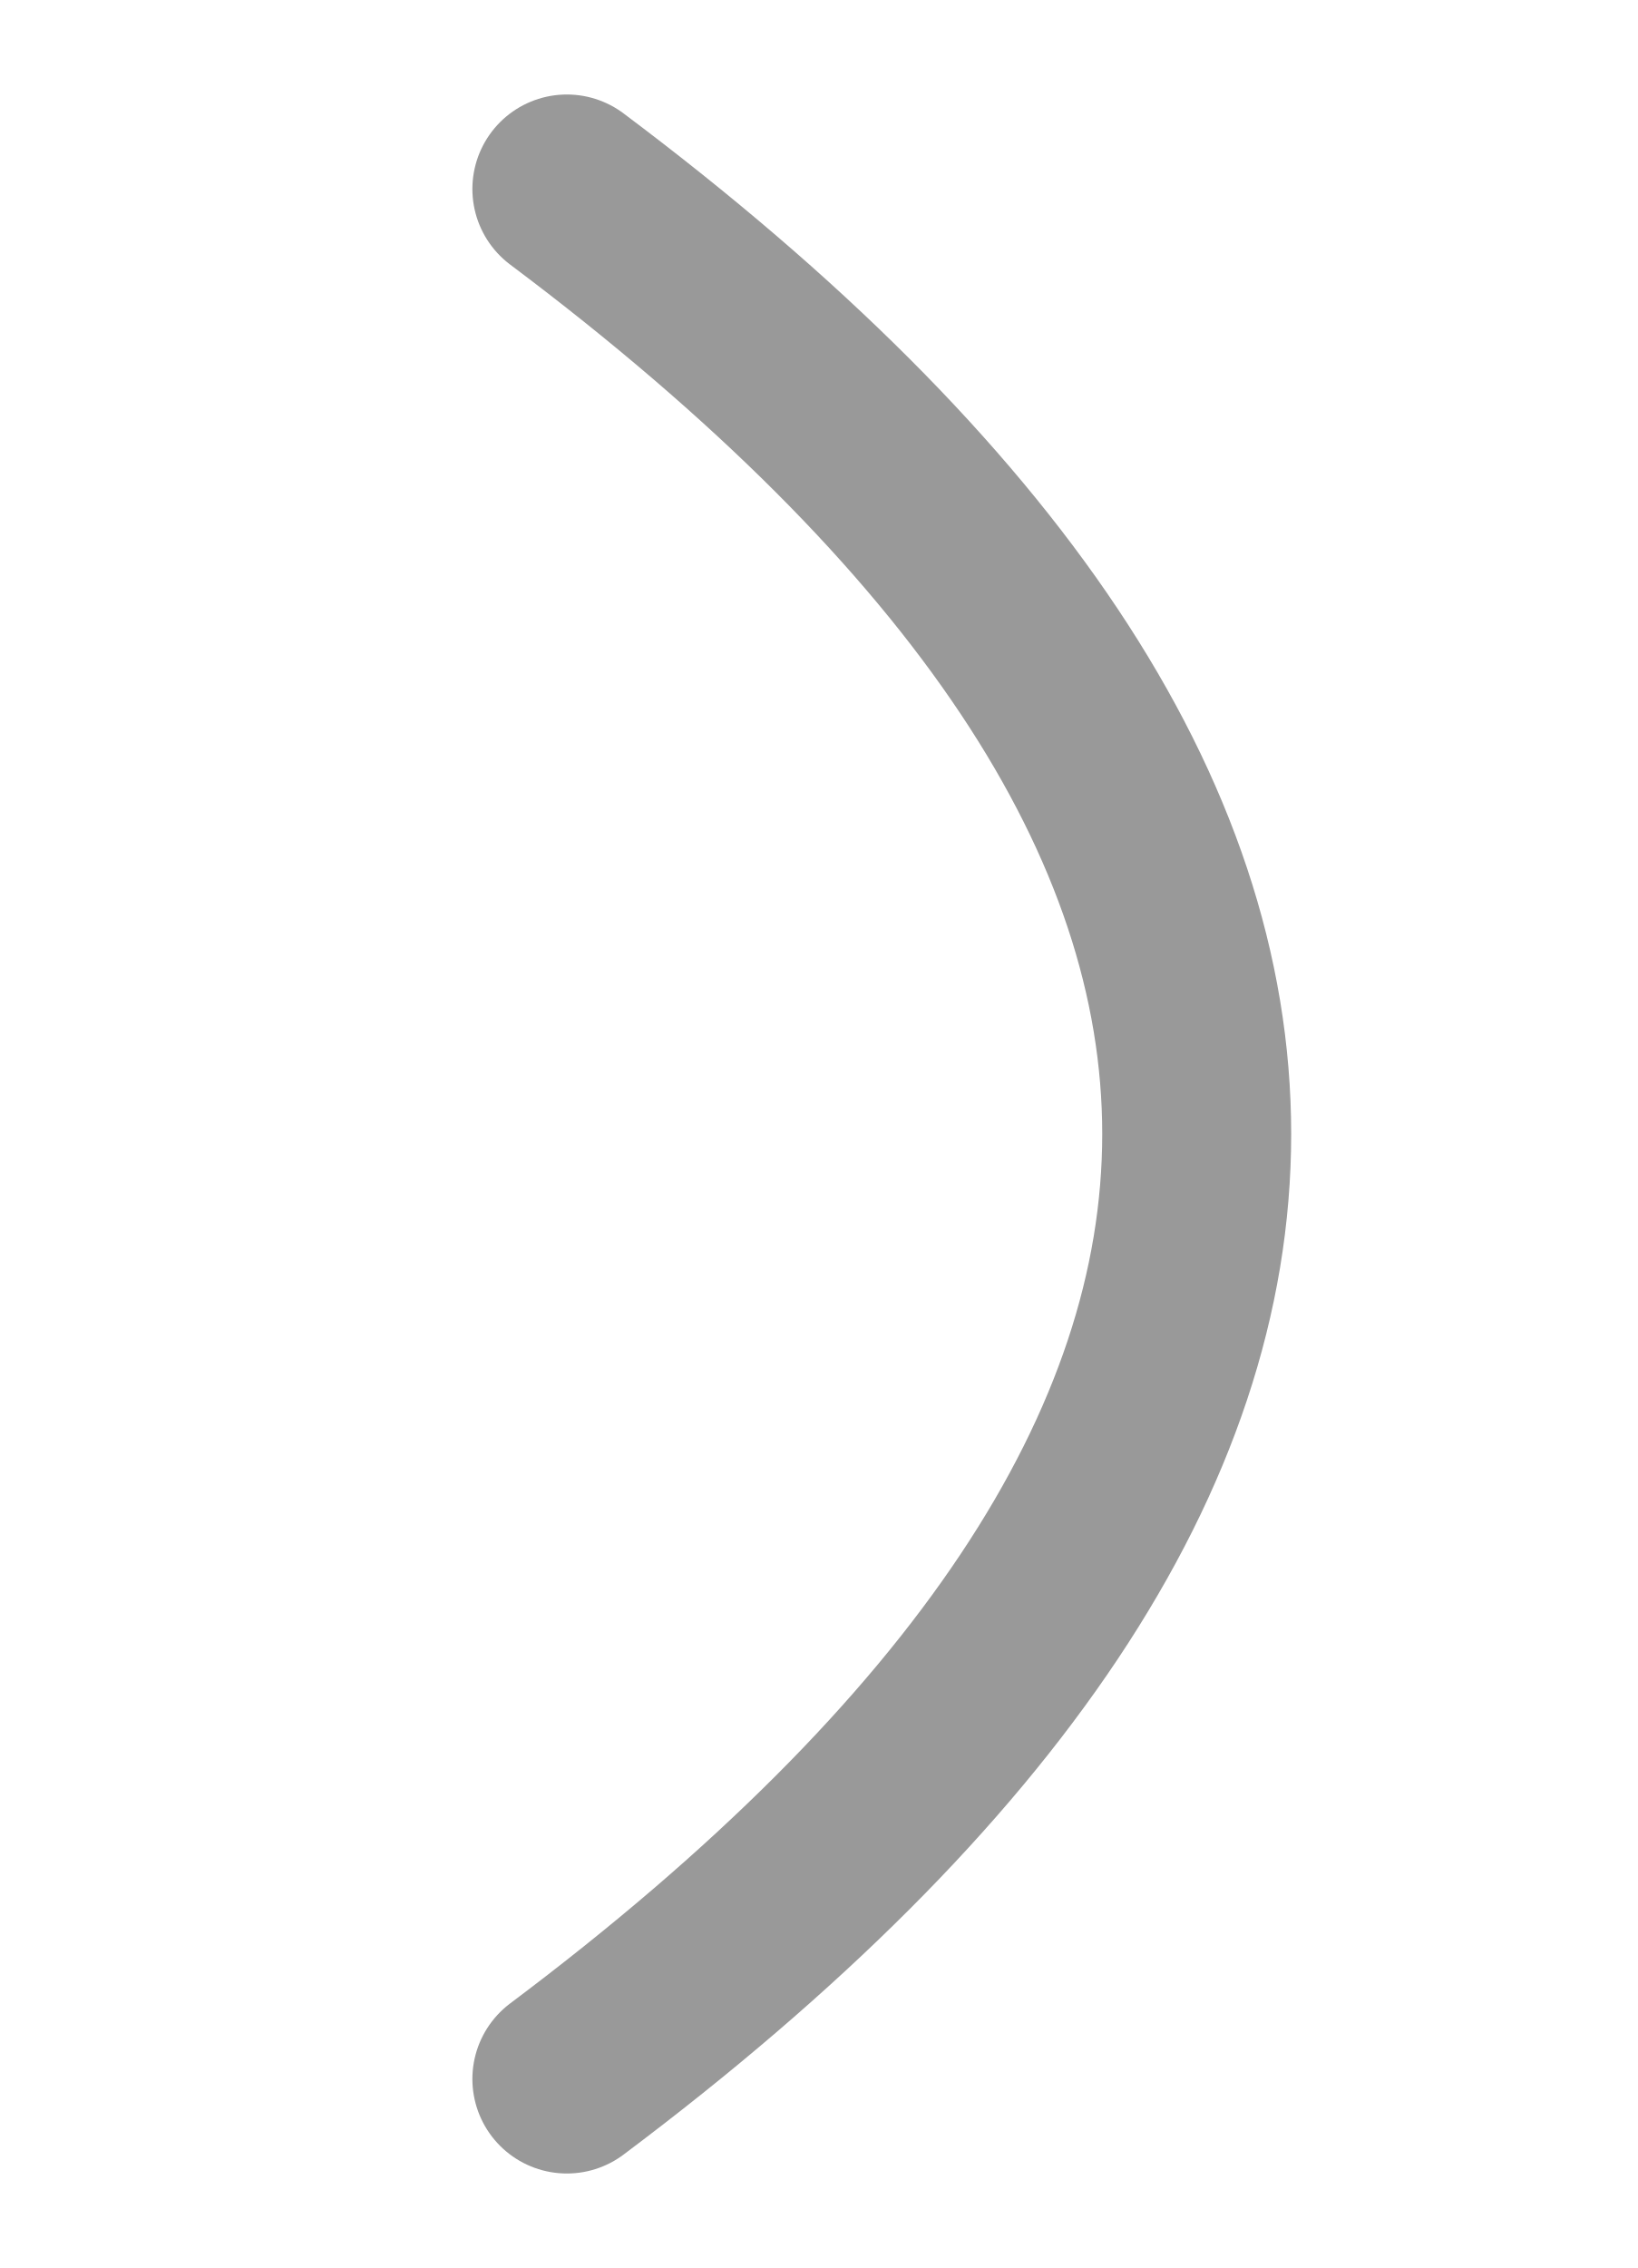
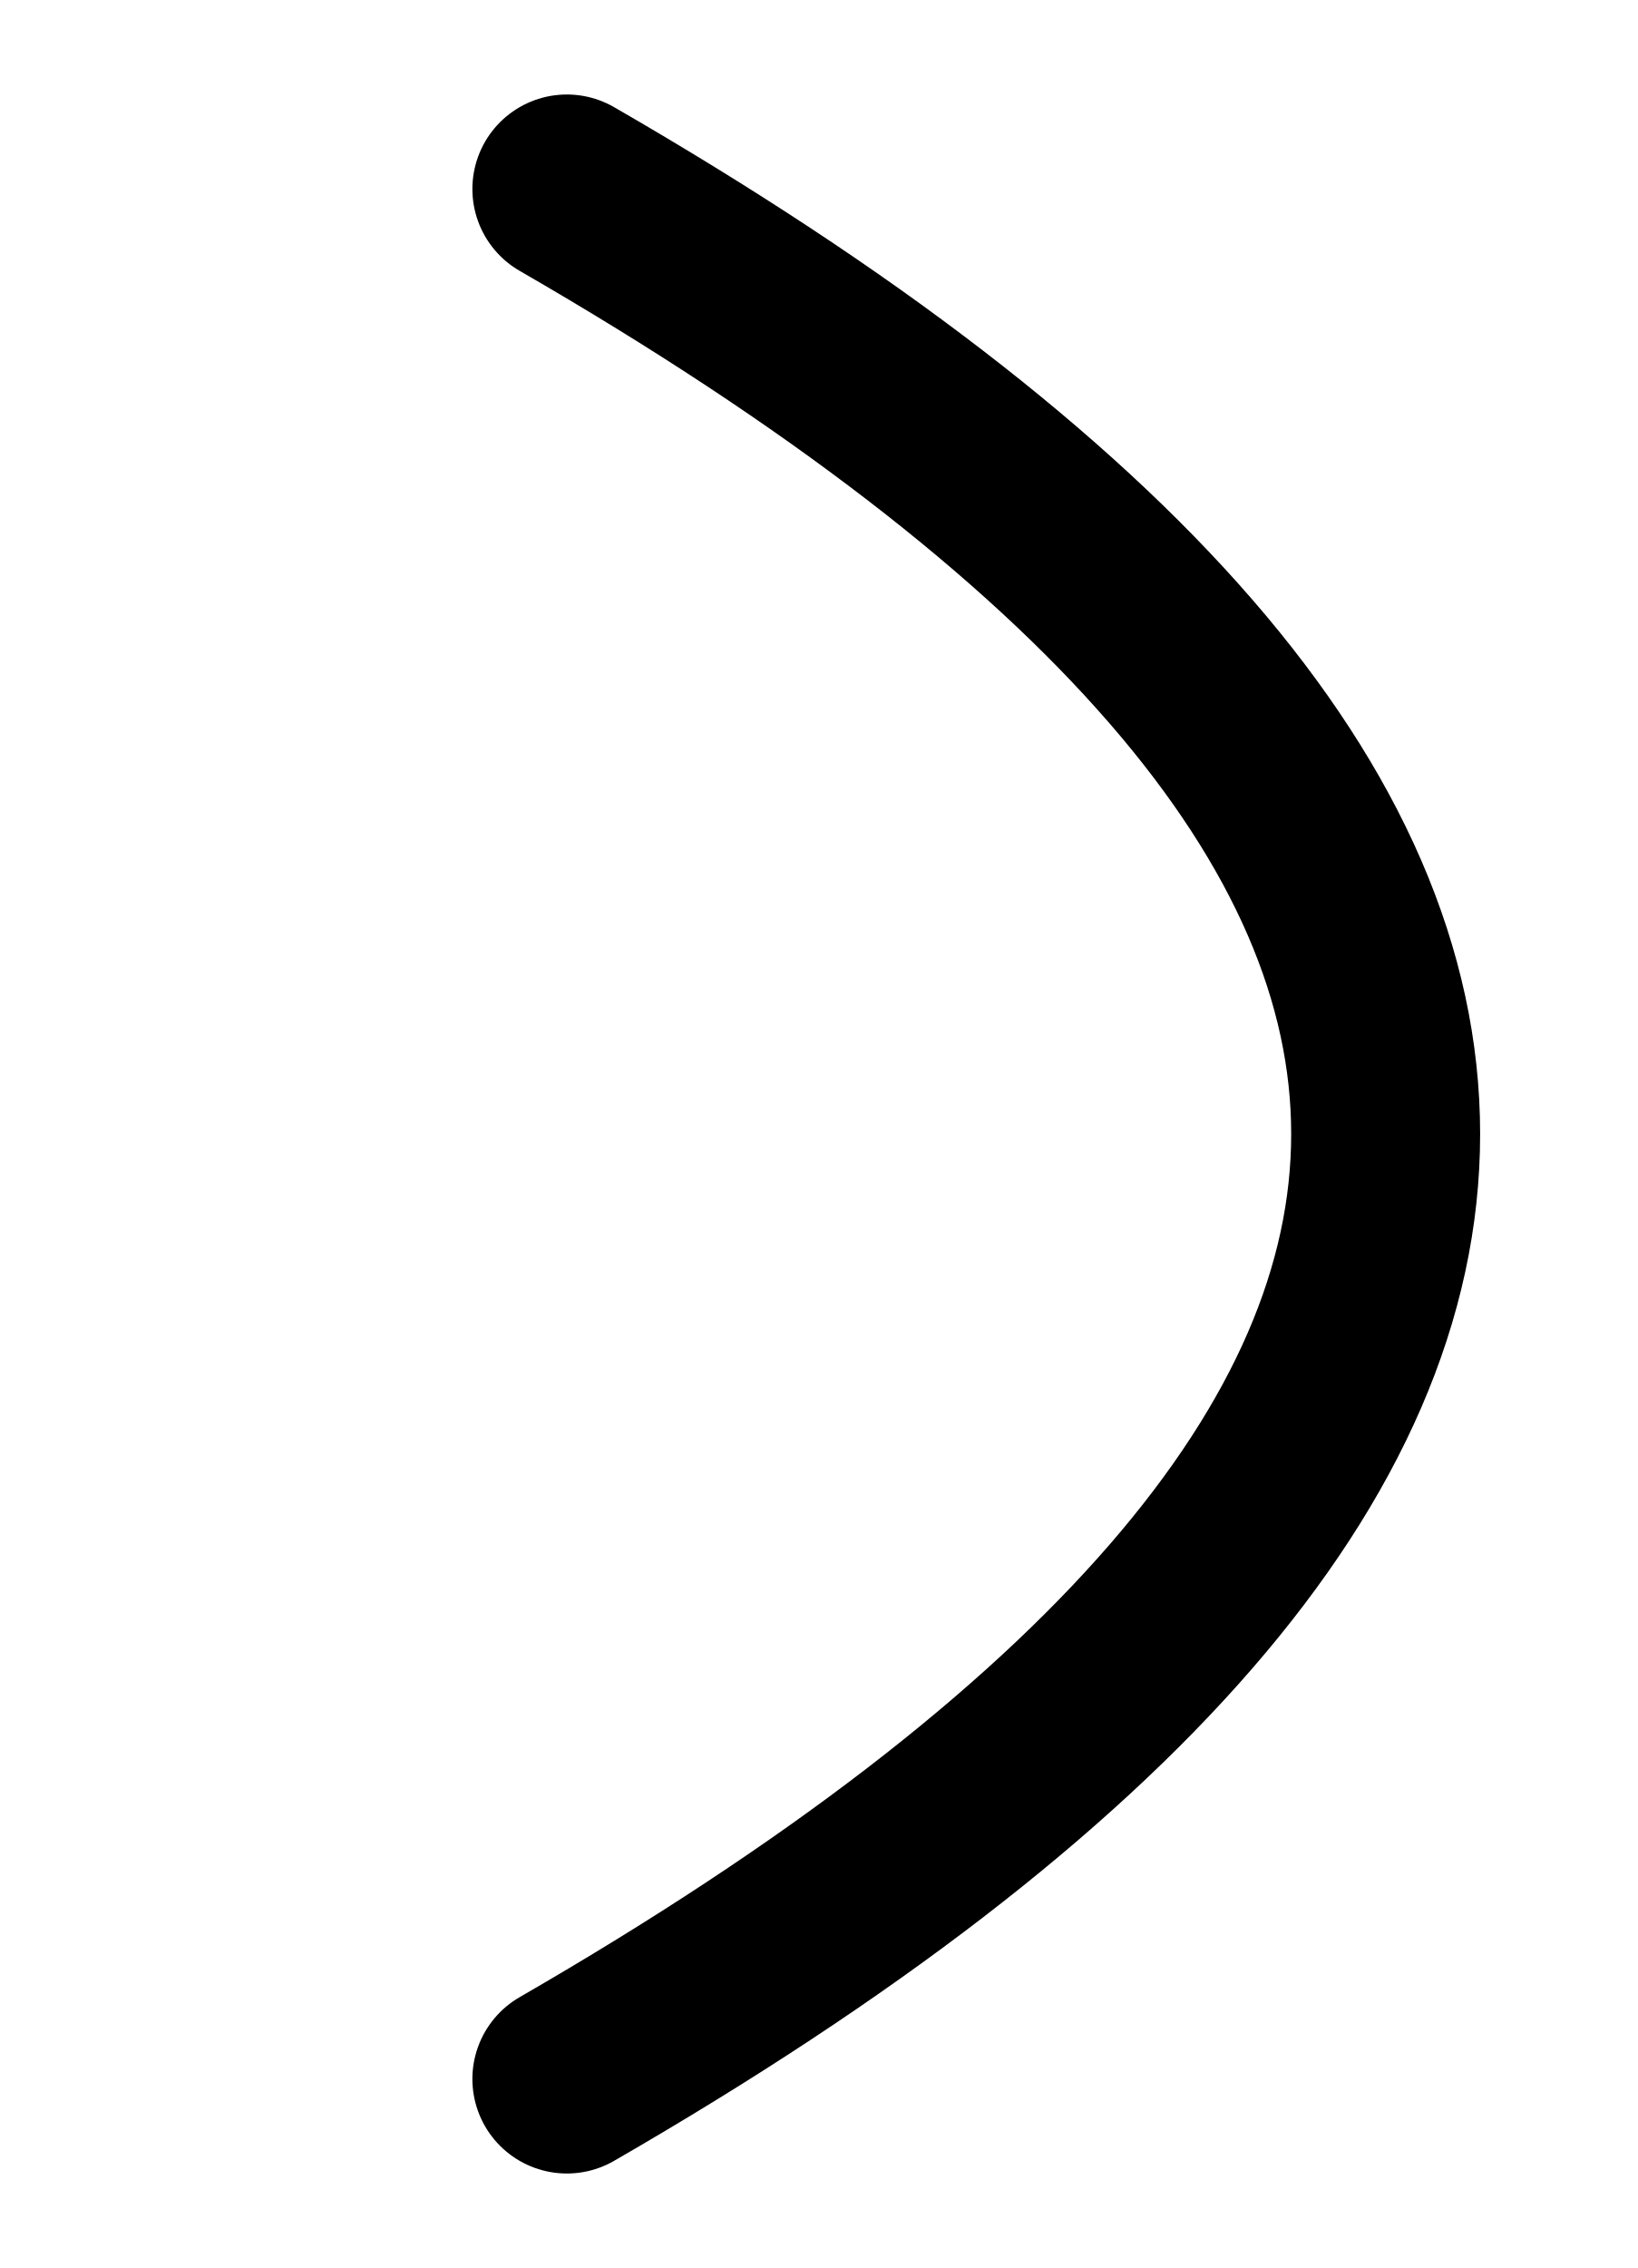
<svg xmlns="http://www.w3.org/2000/svg" version="1.0" id="EtruscanArchaicC-01" x="0px" y="0px" width="130" height="180">
-   <path fill="none" stroke="#999" stroke-width="15" stroke-linecap="round" stroke-linejoin="round" d="M 45.0 15 q 100.0 75.0 0.0 150" />
+   <path fill="none" stroke="#000" stroke-width="15" stroke-linecap="round" stroke-linejoin="round" d="M 45.0 15 q 130.0 75.0 0.0 150" />
</svg>
